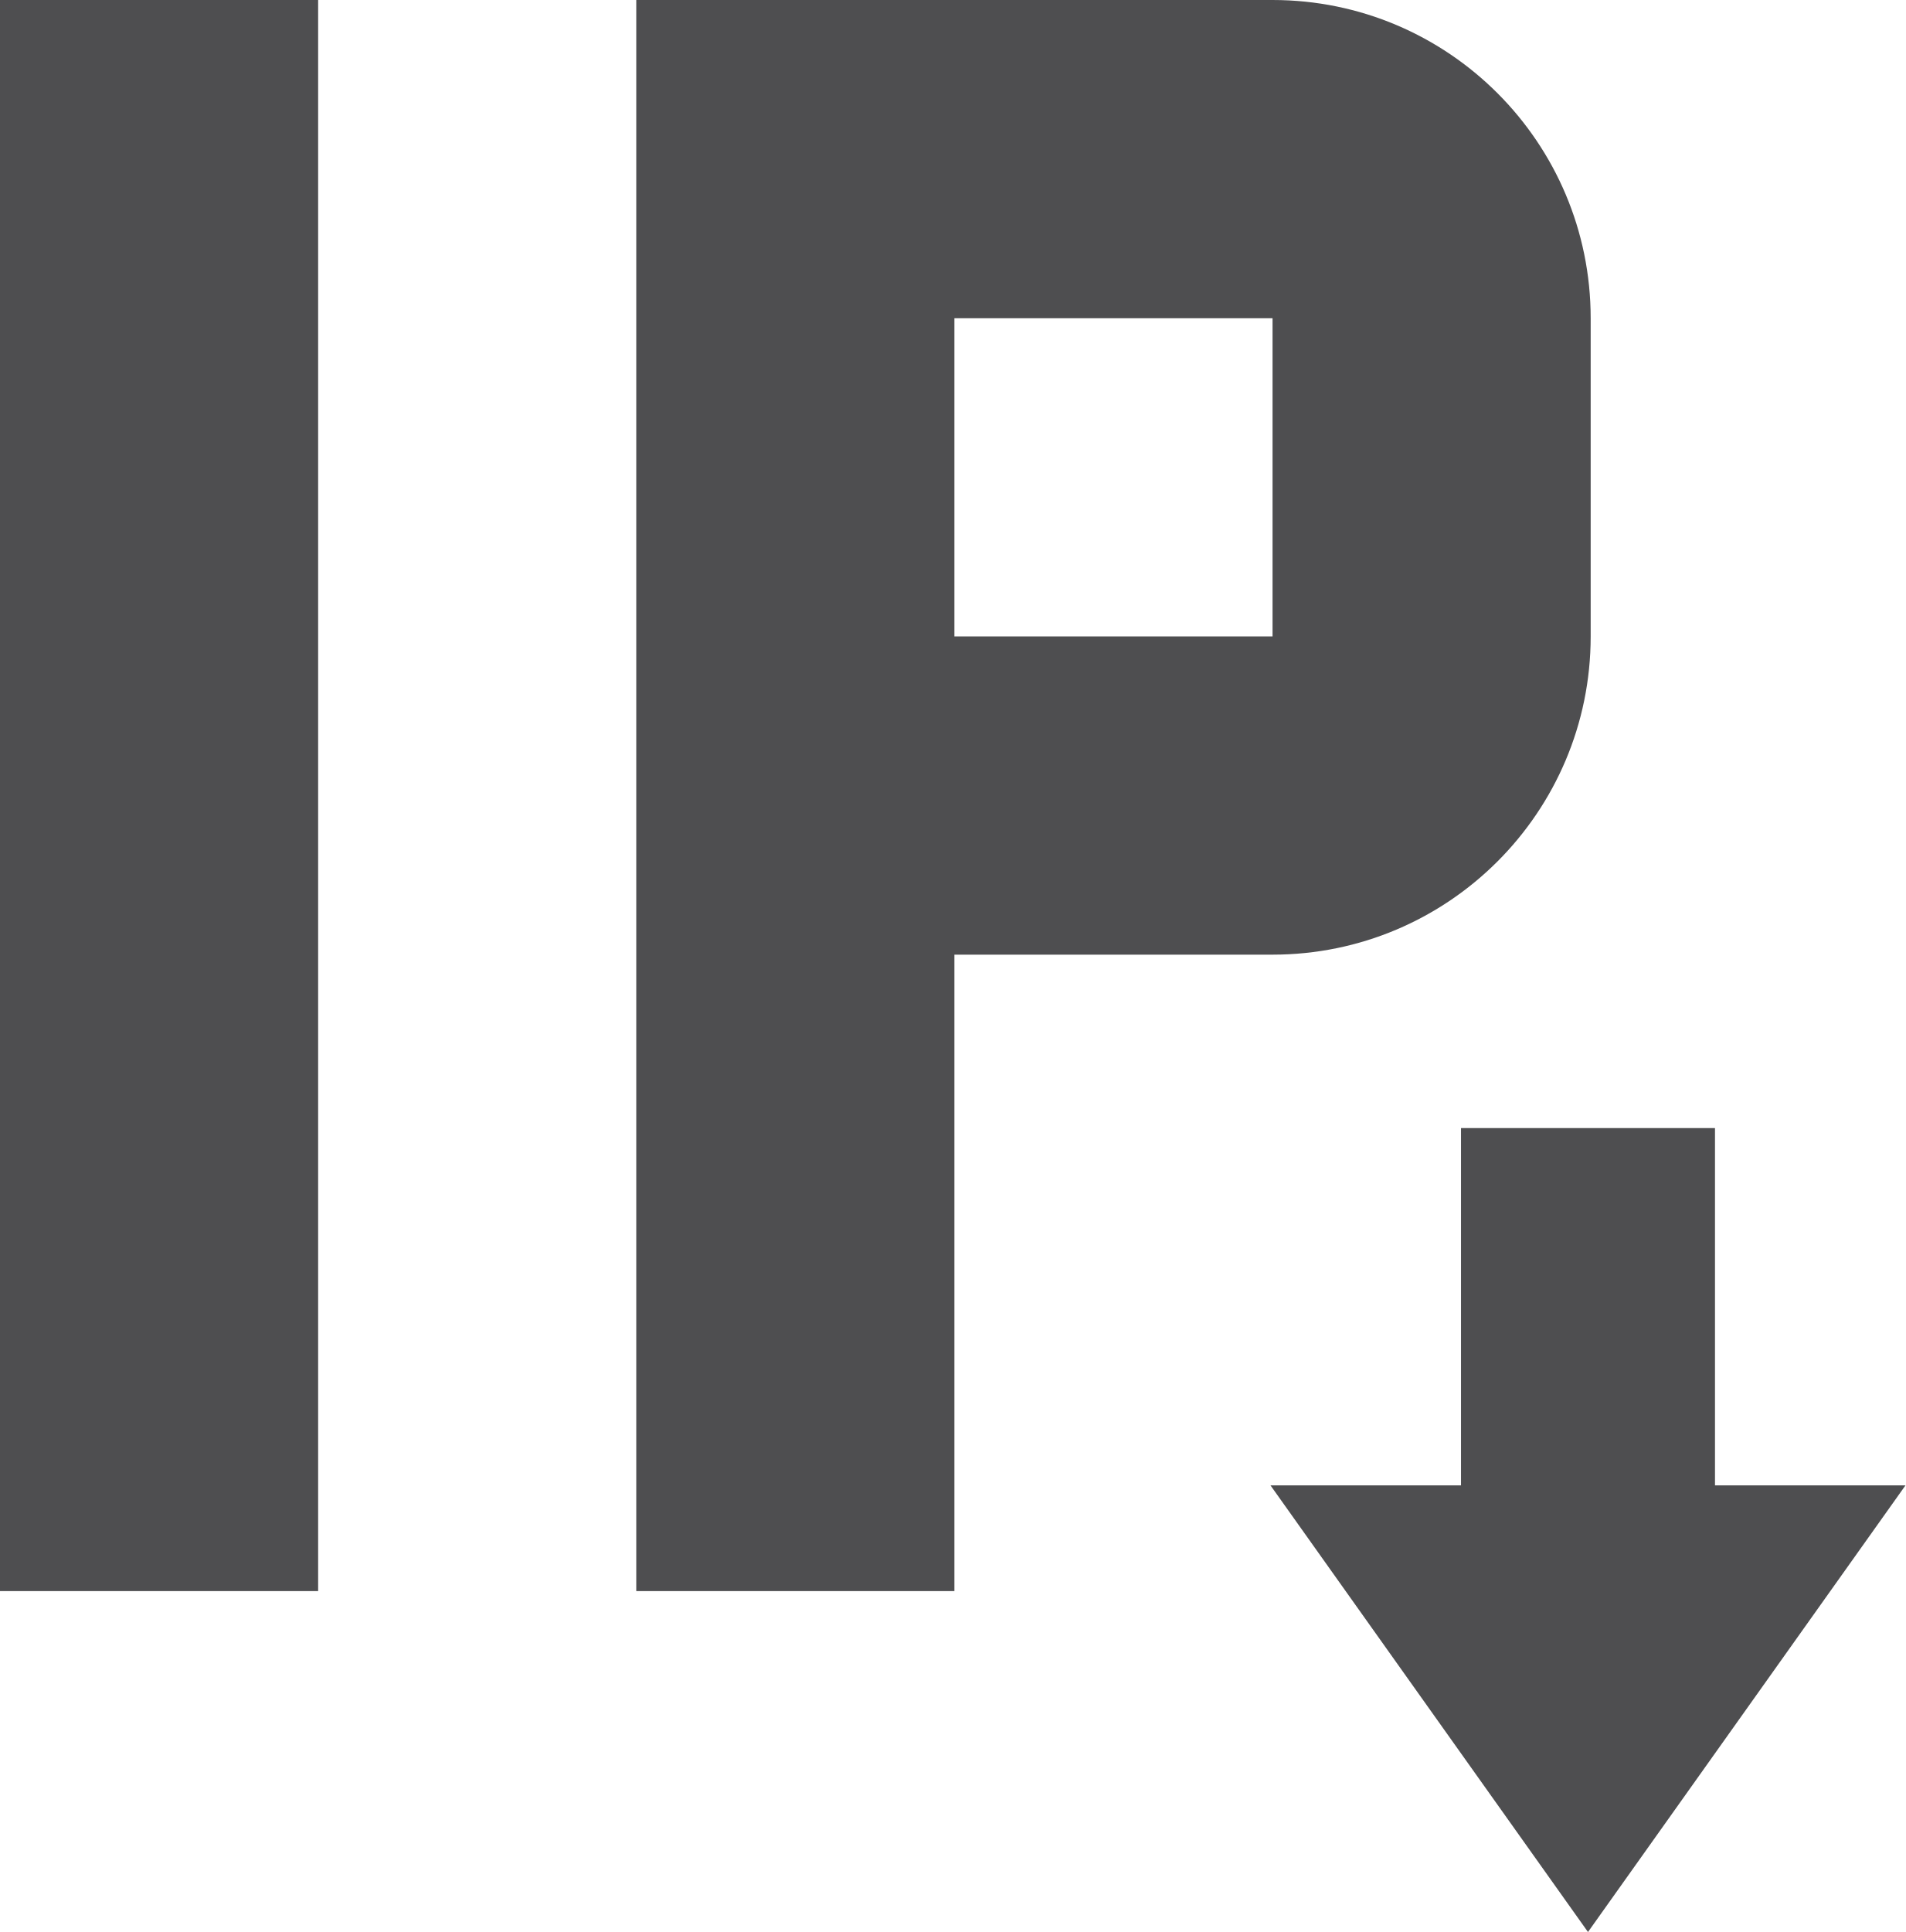
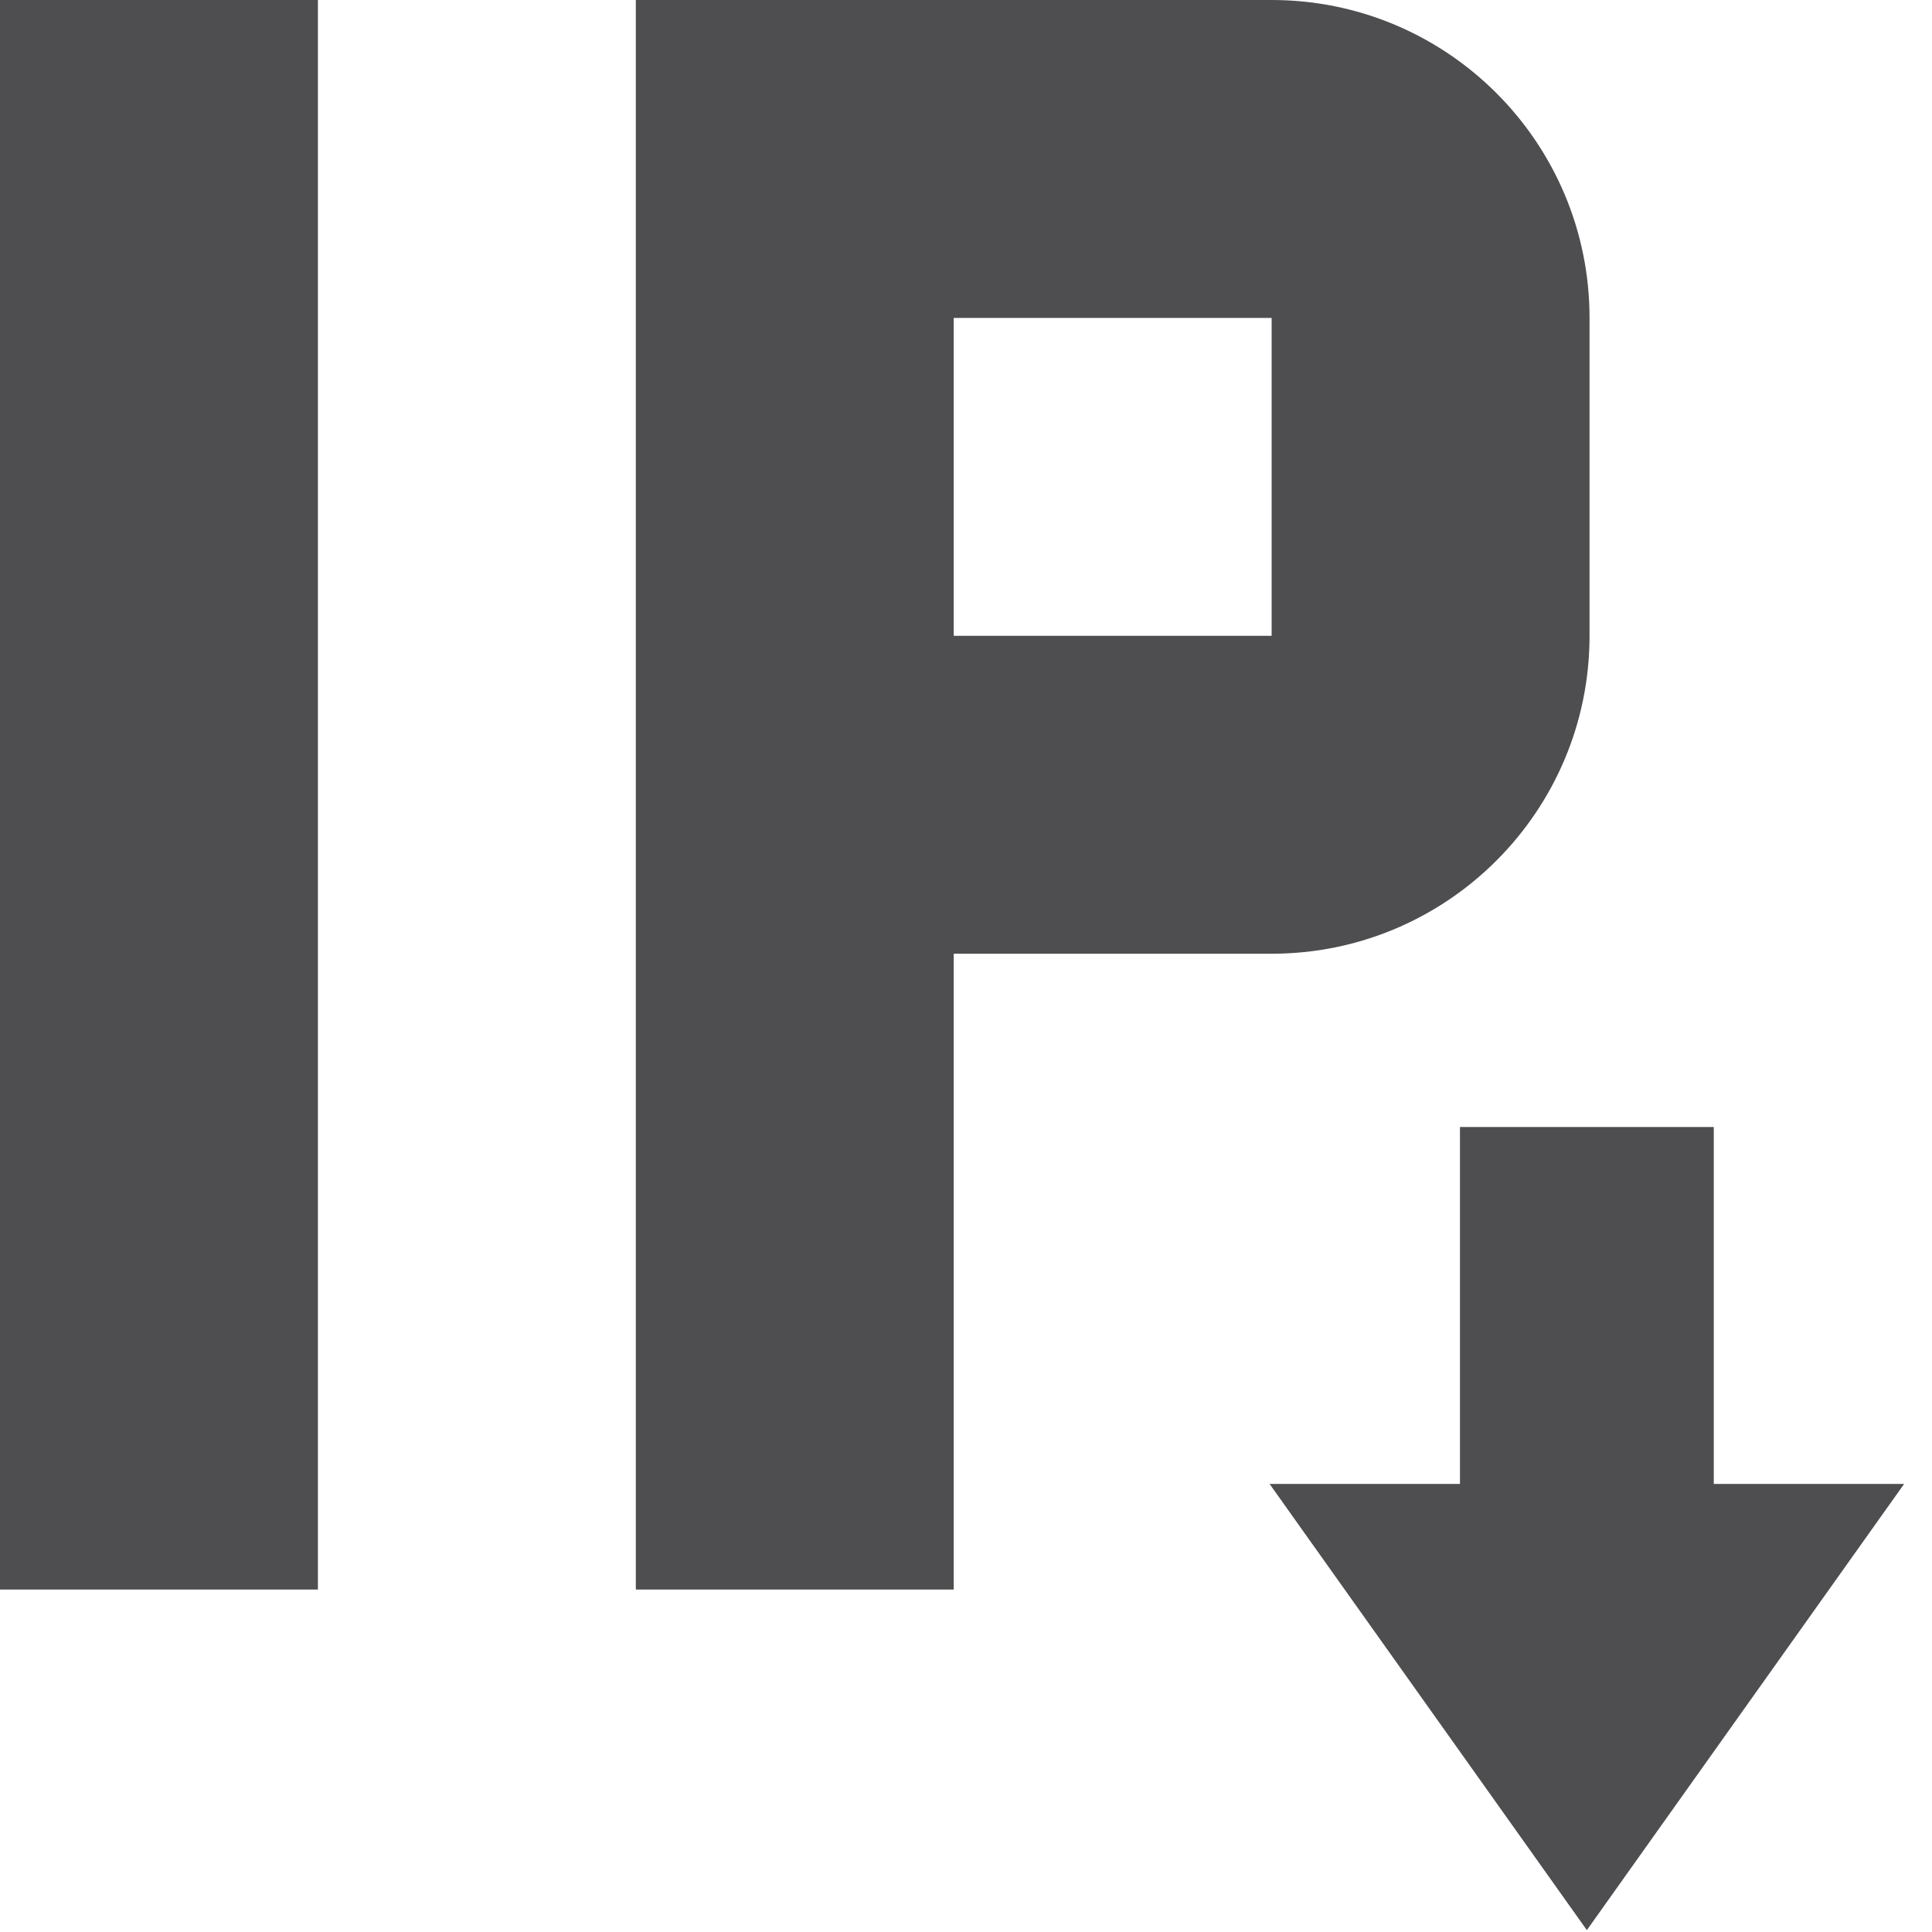
- <svg xmlns="http://www.w3.org/2000/svg" height="107.895" viewBox="0 0 106.441 107.895" width="106.441" version="1.1" id="svg1">
+ <svg xmlns="http://www.w3.org/2000/svg" height="108" viewBox="0 0 108 108" width="108" version="1.1" id="svg1">
  <defs id="defs1" />
  <g id="g4" style="display:inline;fill:#4e4e50;fill-opacity:1" transform="matrix(1.430628,0,0,1.430628,-48.71997,-39.83436)">
    <path d="M 83.743,52.688 H 71.321 V 40.266 H 83.743 Z M 46.477,27.844 H 34.055 V 89.954 H 46.477 Z M 58.899,89.954 H 71.321 V 65.11 H 83.743 c 6.86,0 12.422,-5.562 12.422,-12.422 V 40.266 c 0,-6.86 -5.562,-12.422 -12.422,-12.422 H 58.899 Z" id="path4" style="fill:#4e4e50;fill-opacity:1;stroke-width:6.211" />
  </g>
  <g id="g2" style="display:inline;fill:#4e4e50;fill-opacity:1" transform="matrix(0.8507562,0,0,0.8507562,4.753688,5.12413)">
    <path d="M 98.68,120.8 119.526,91.483 H 107.019 V 68.029 H 90.342 V 91.483 H 77.834 Z" id="path1-1" style="fill:#4e4e50;fill-opacity:1;stroke-width:4.944" />
  </g>
</svg>
